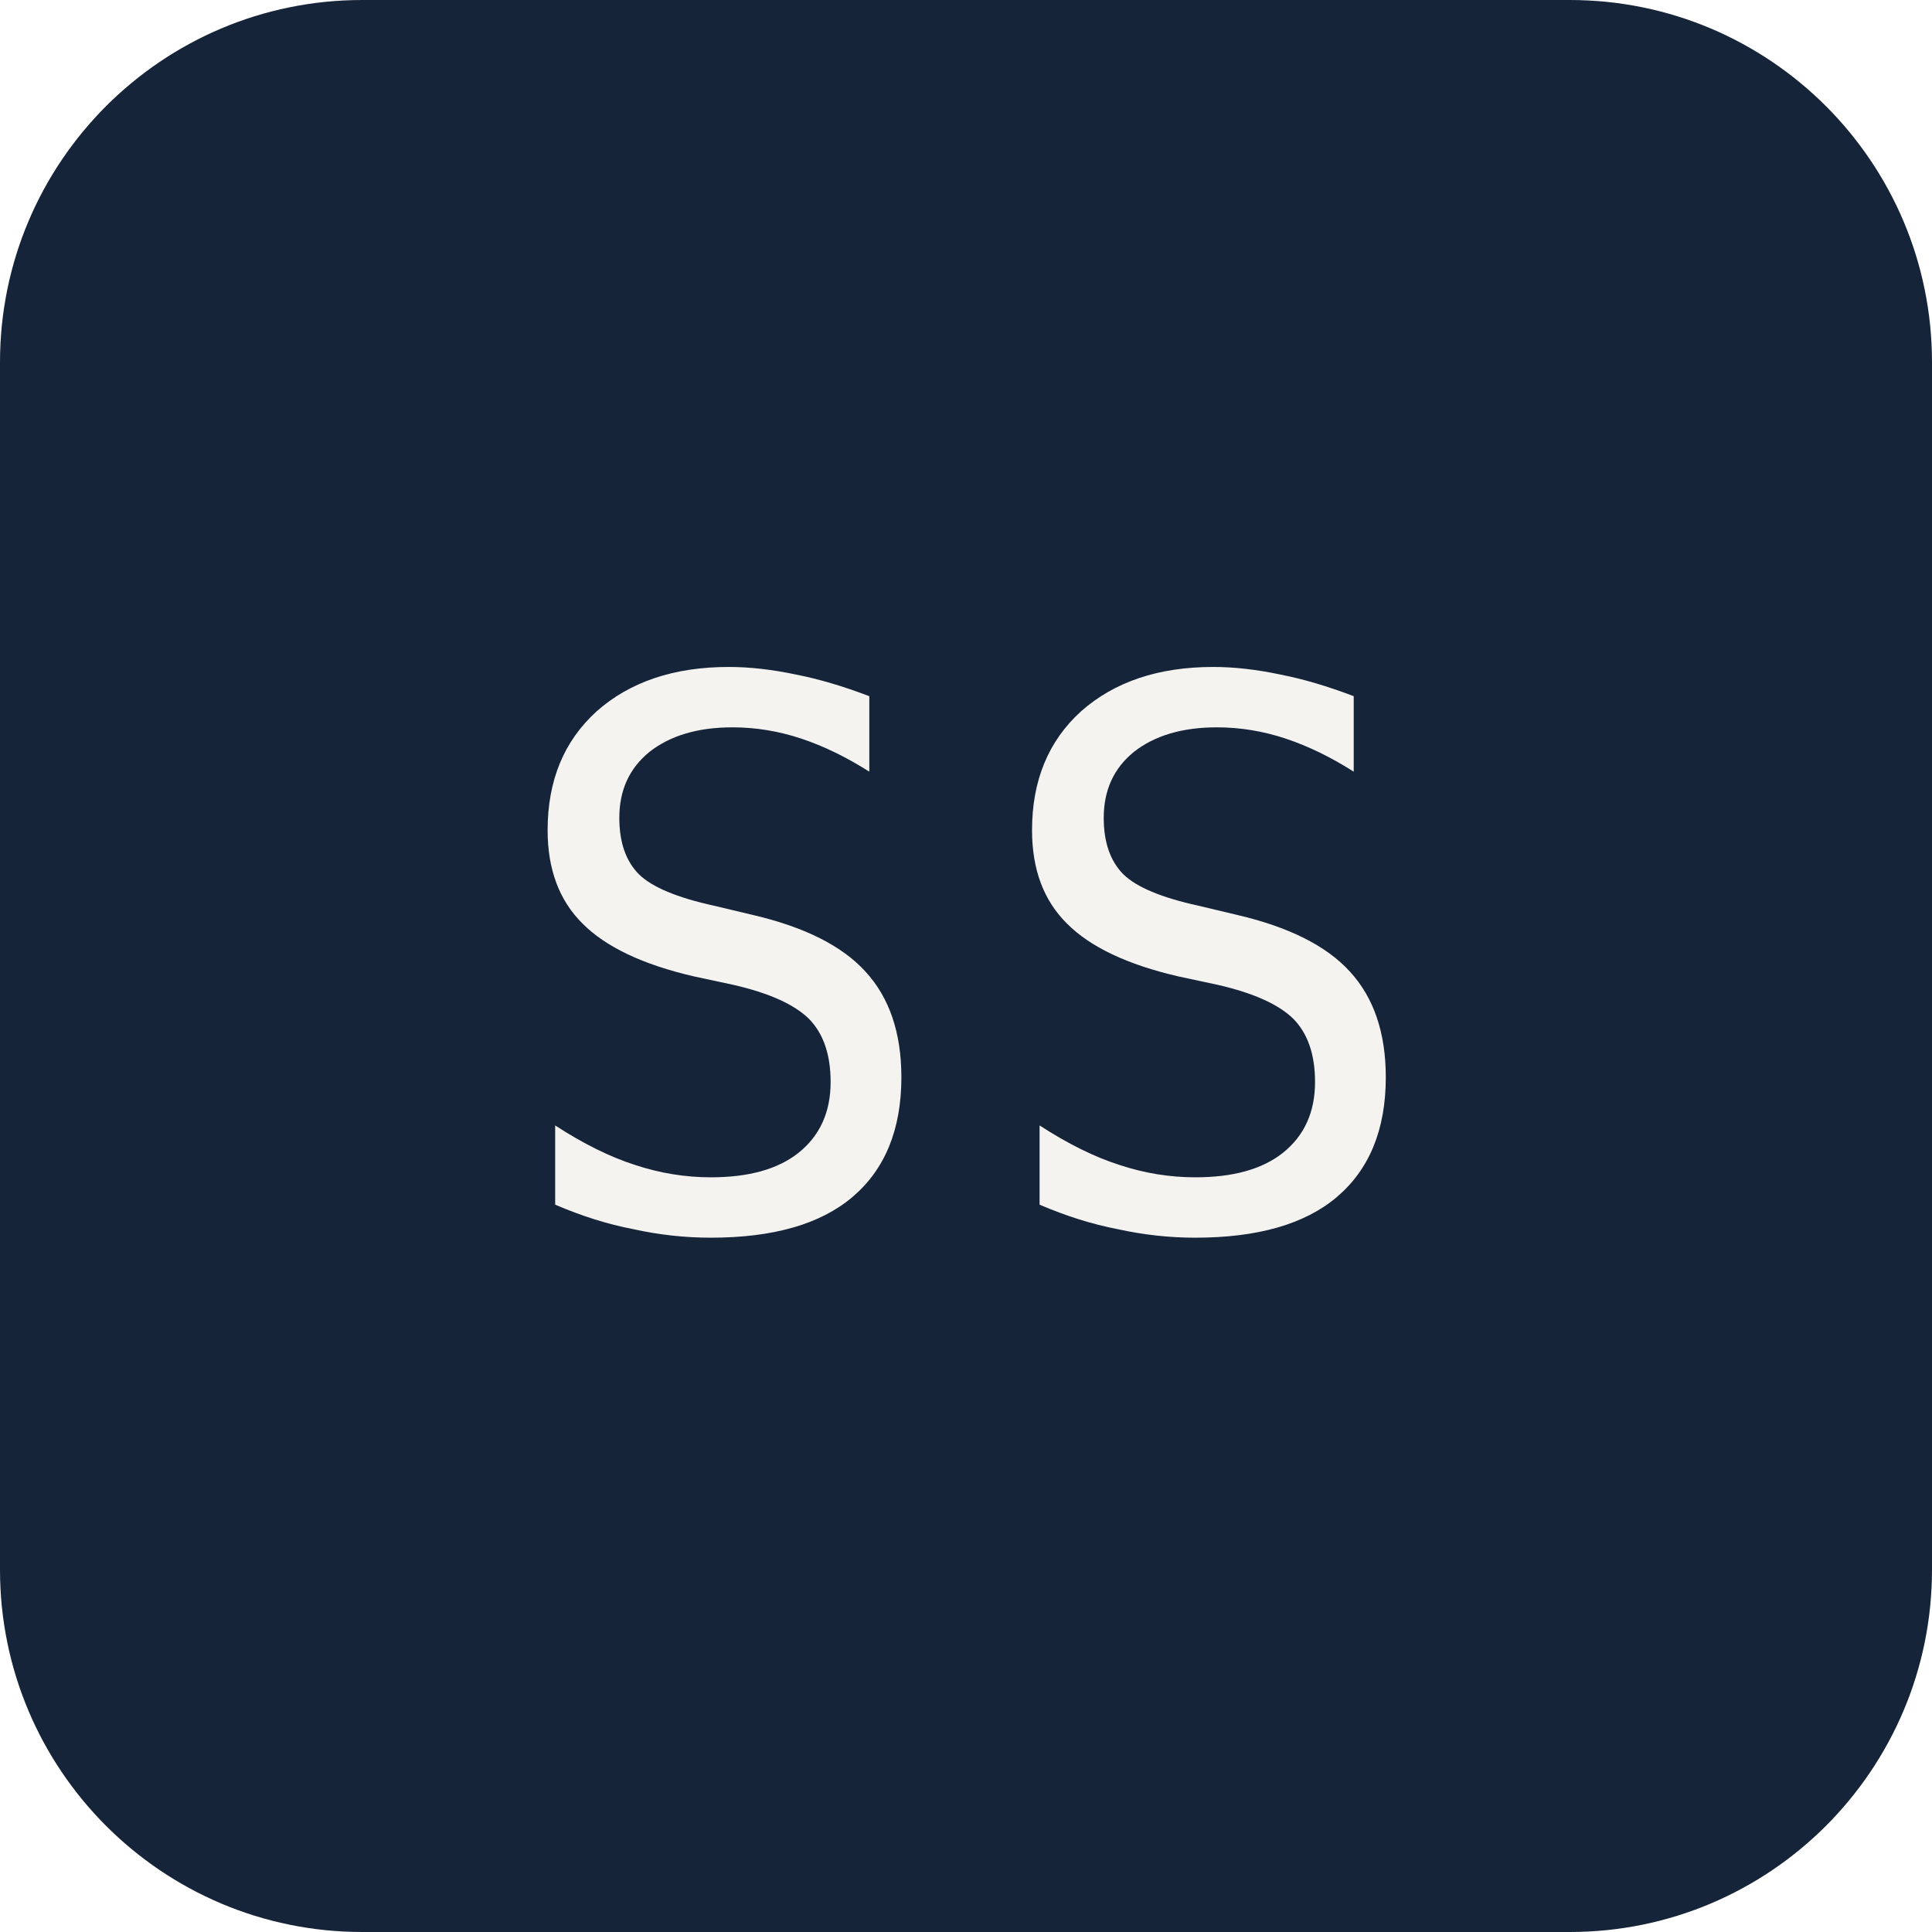
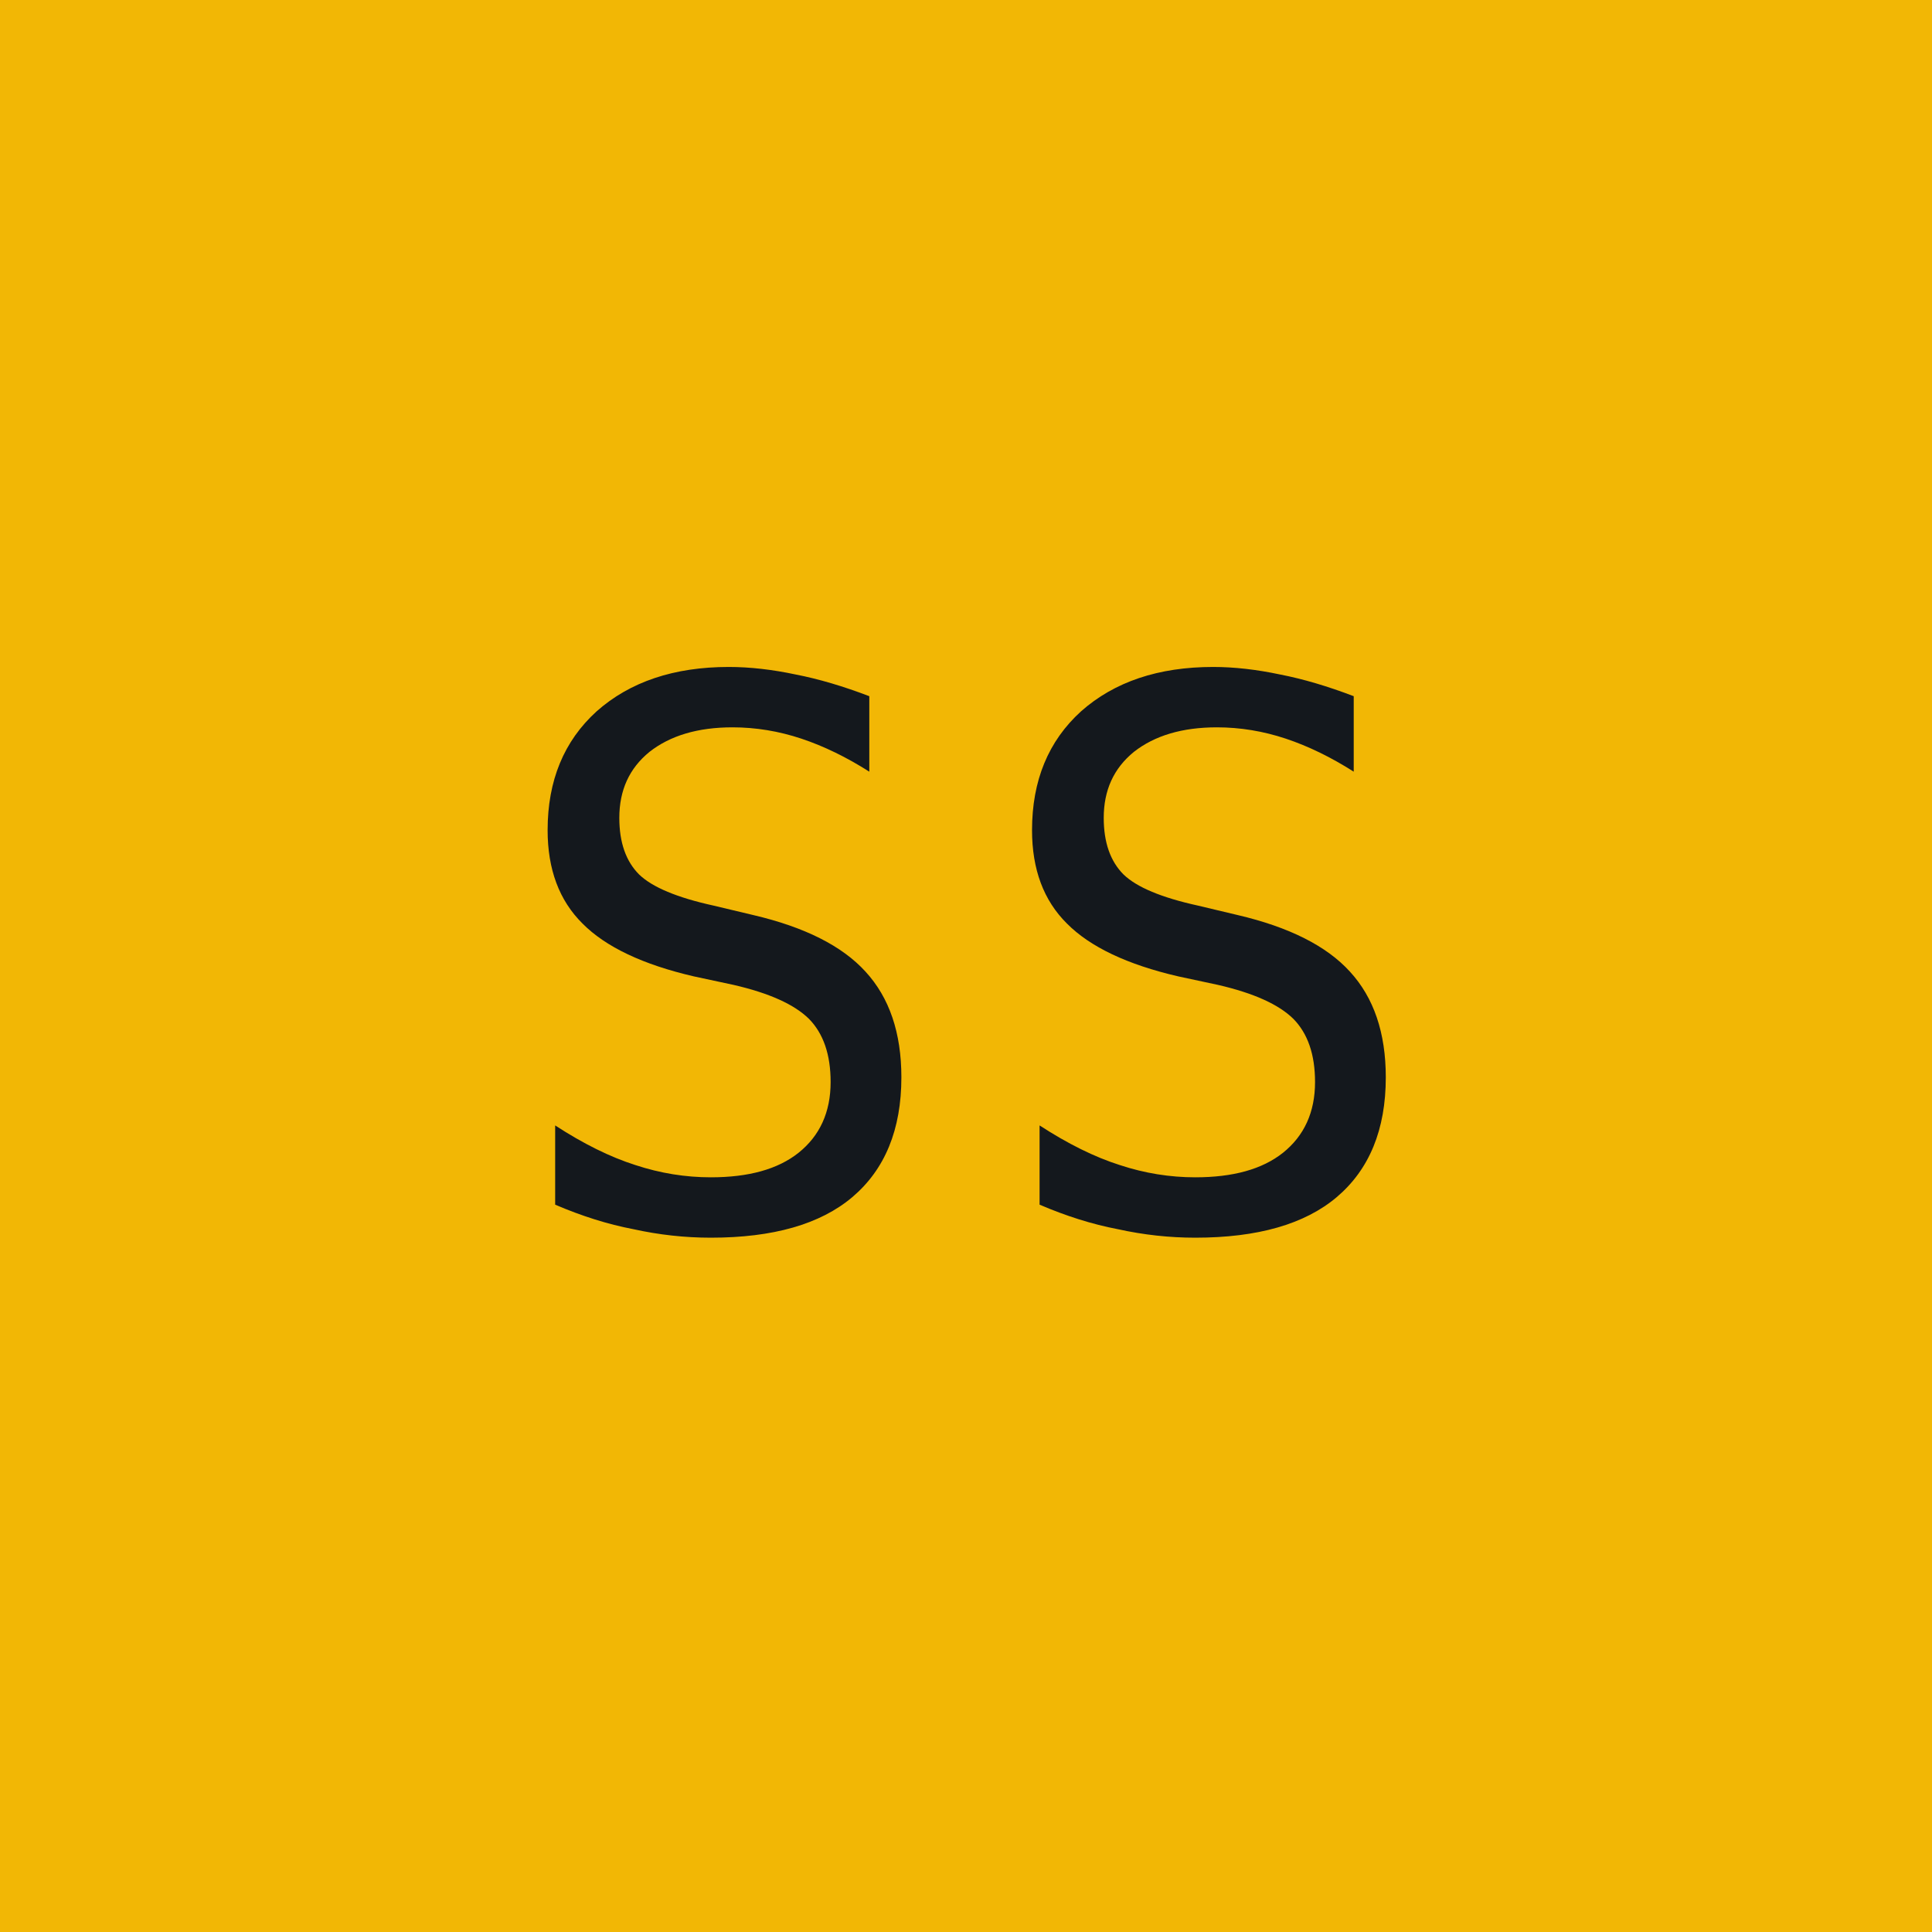
<svg xmlns="http://www.w3.org/2000/svg" viewBox="0 0 32 32" width="32" height="32" role="img" aria-label="Sim Soklim">
-   <rect width="32" height="32" rx="6" ry="6" fill="#16243a" />
-   <text x="16" y="16" fill="#f4f3f0" font-family="DM Mono, ui-monospace, SFMono-Regular, Menlo, Consolas, monospace" font-size="12.5" font-weight="500" letter-spacing="0.5" text-anchor="middle" dominant-baseline="central">SS</text>
+   <rect width="32" height="32" rx="0" ry="0" fill="#f2b705" />
+   <text x="16" y="16" fill="#14181d" font-family="DM Mono, ui-monospace, SFMono-Regular, Menlo, Consolas, monospace" font-size="12.5" font-weight="500" letter-spacing="0.5" text-anchor="middle" dominant-baseline="central">SS</text>
</svg>
